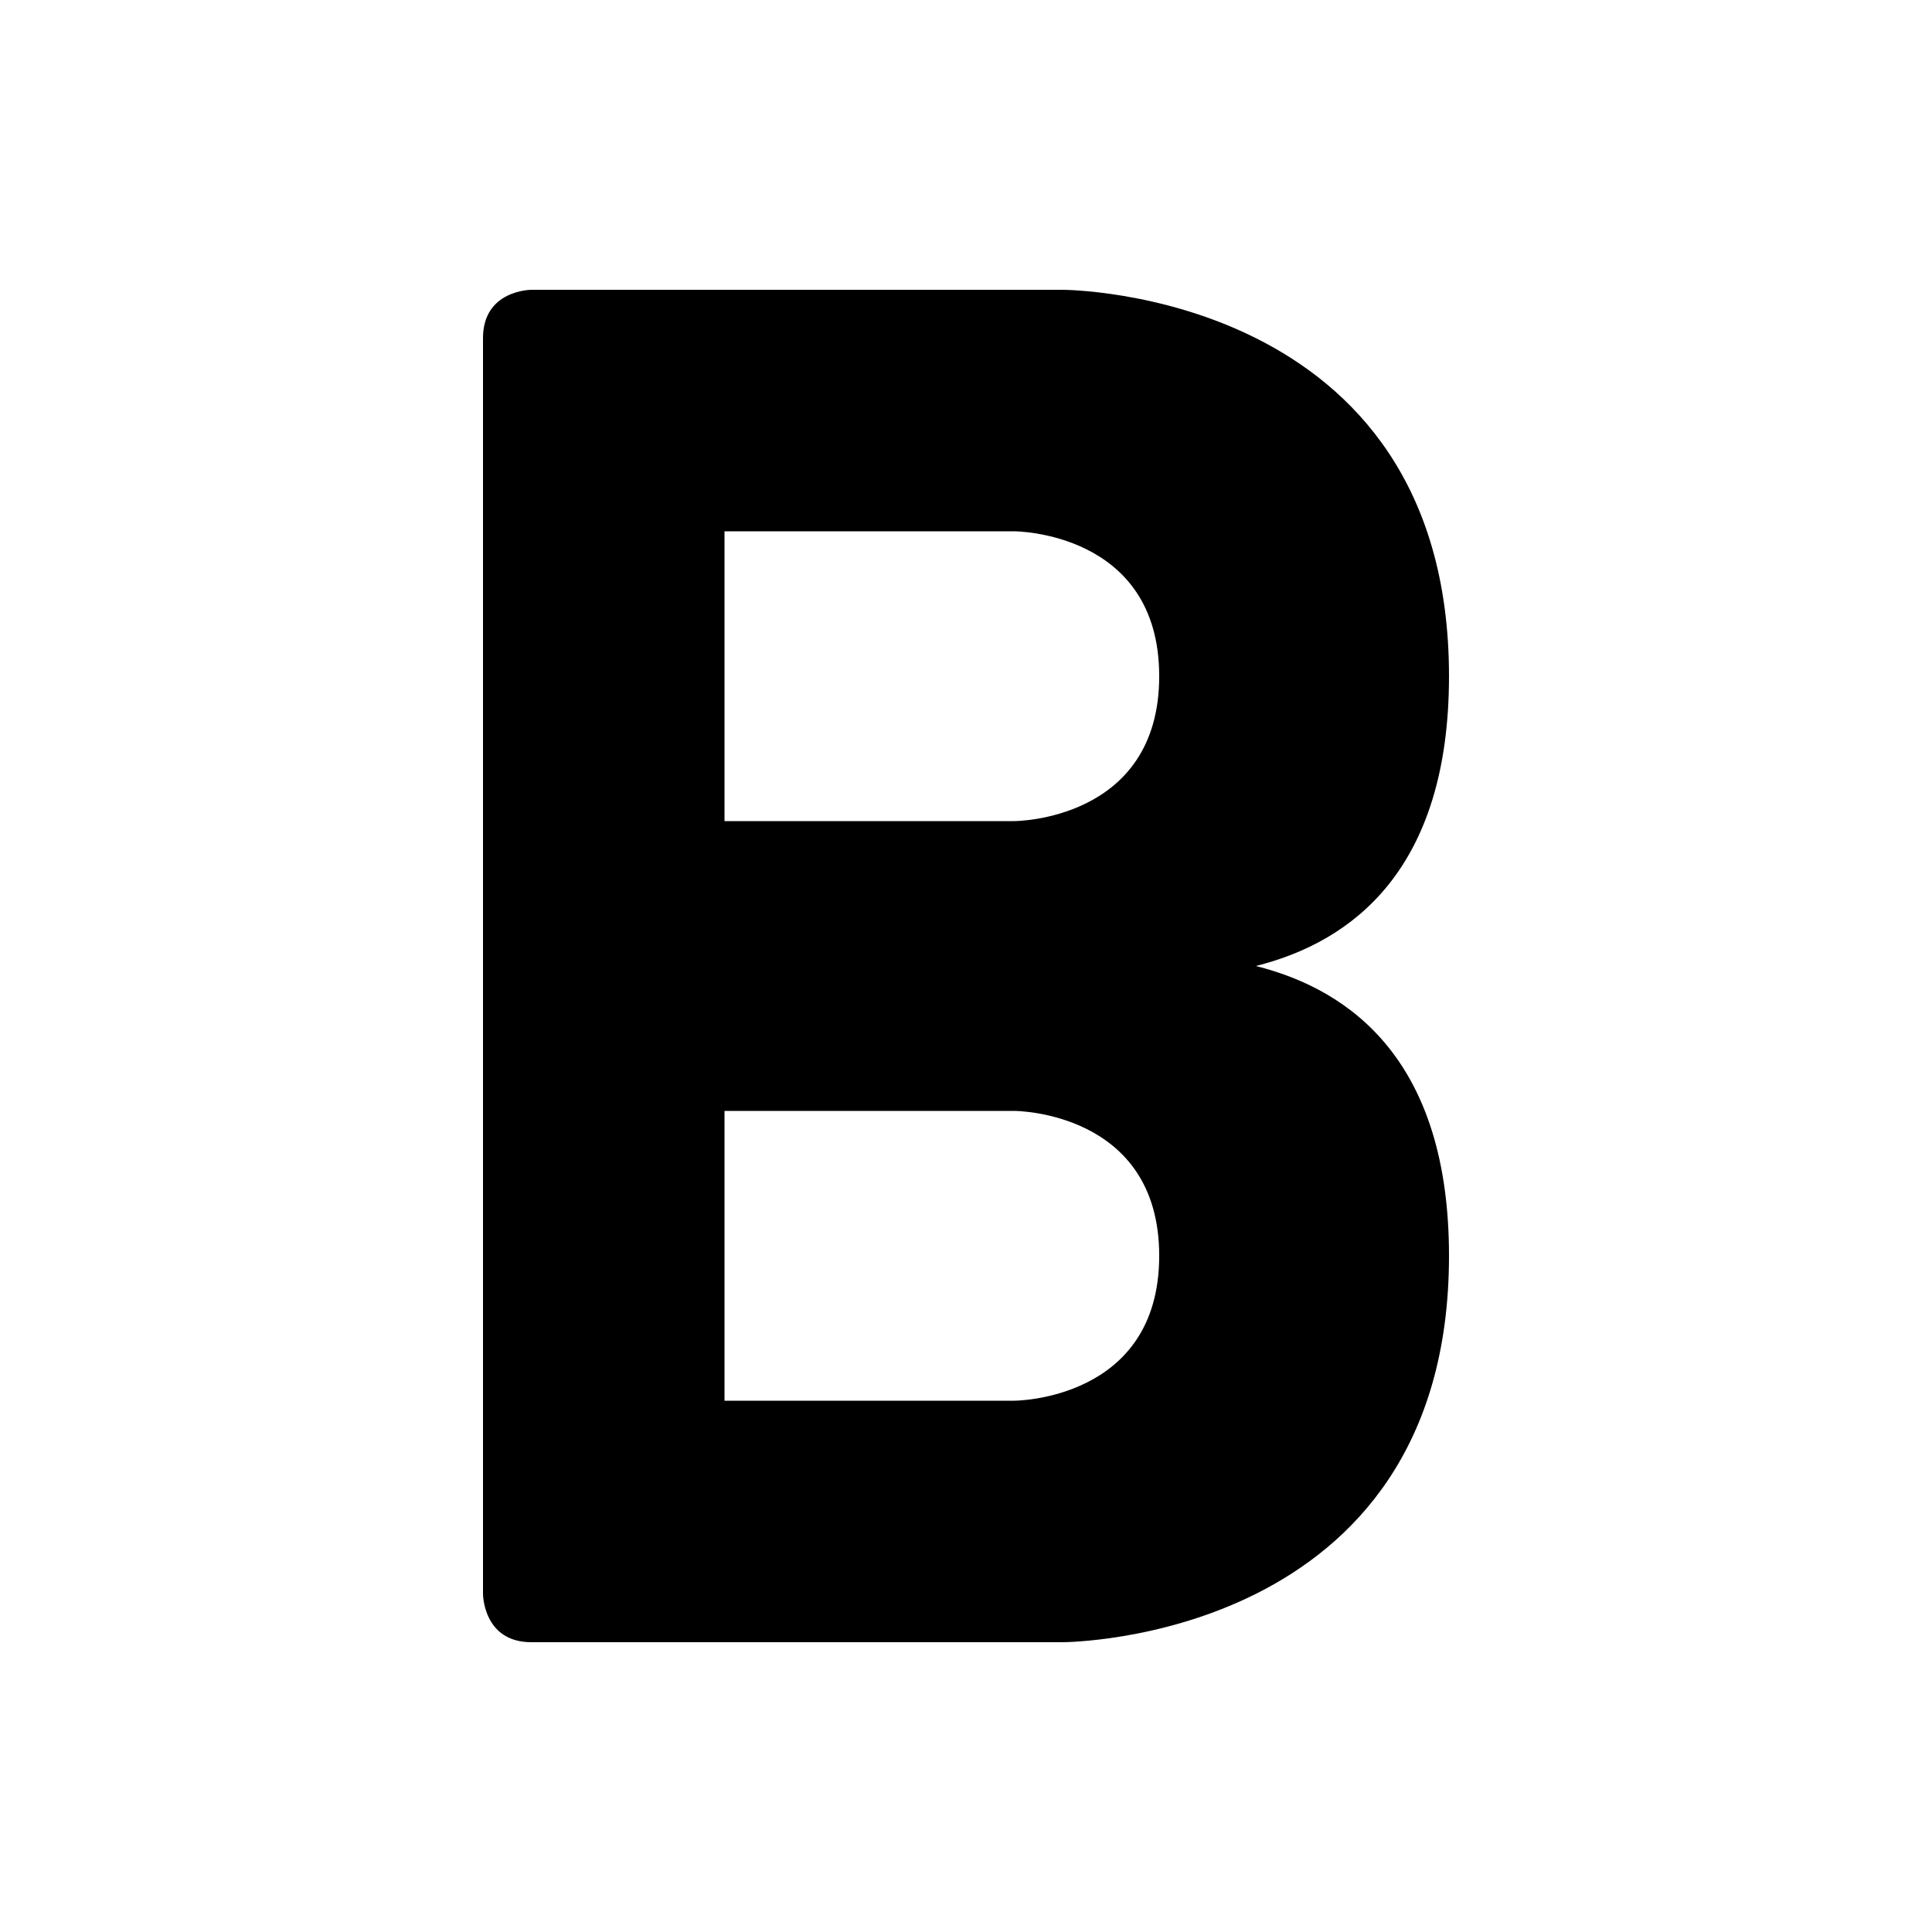
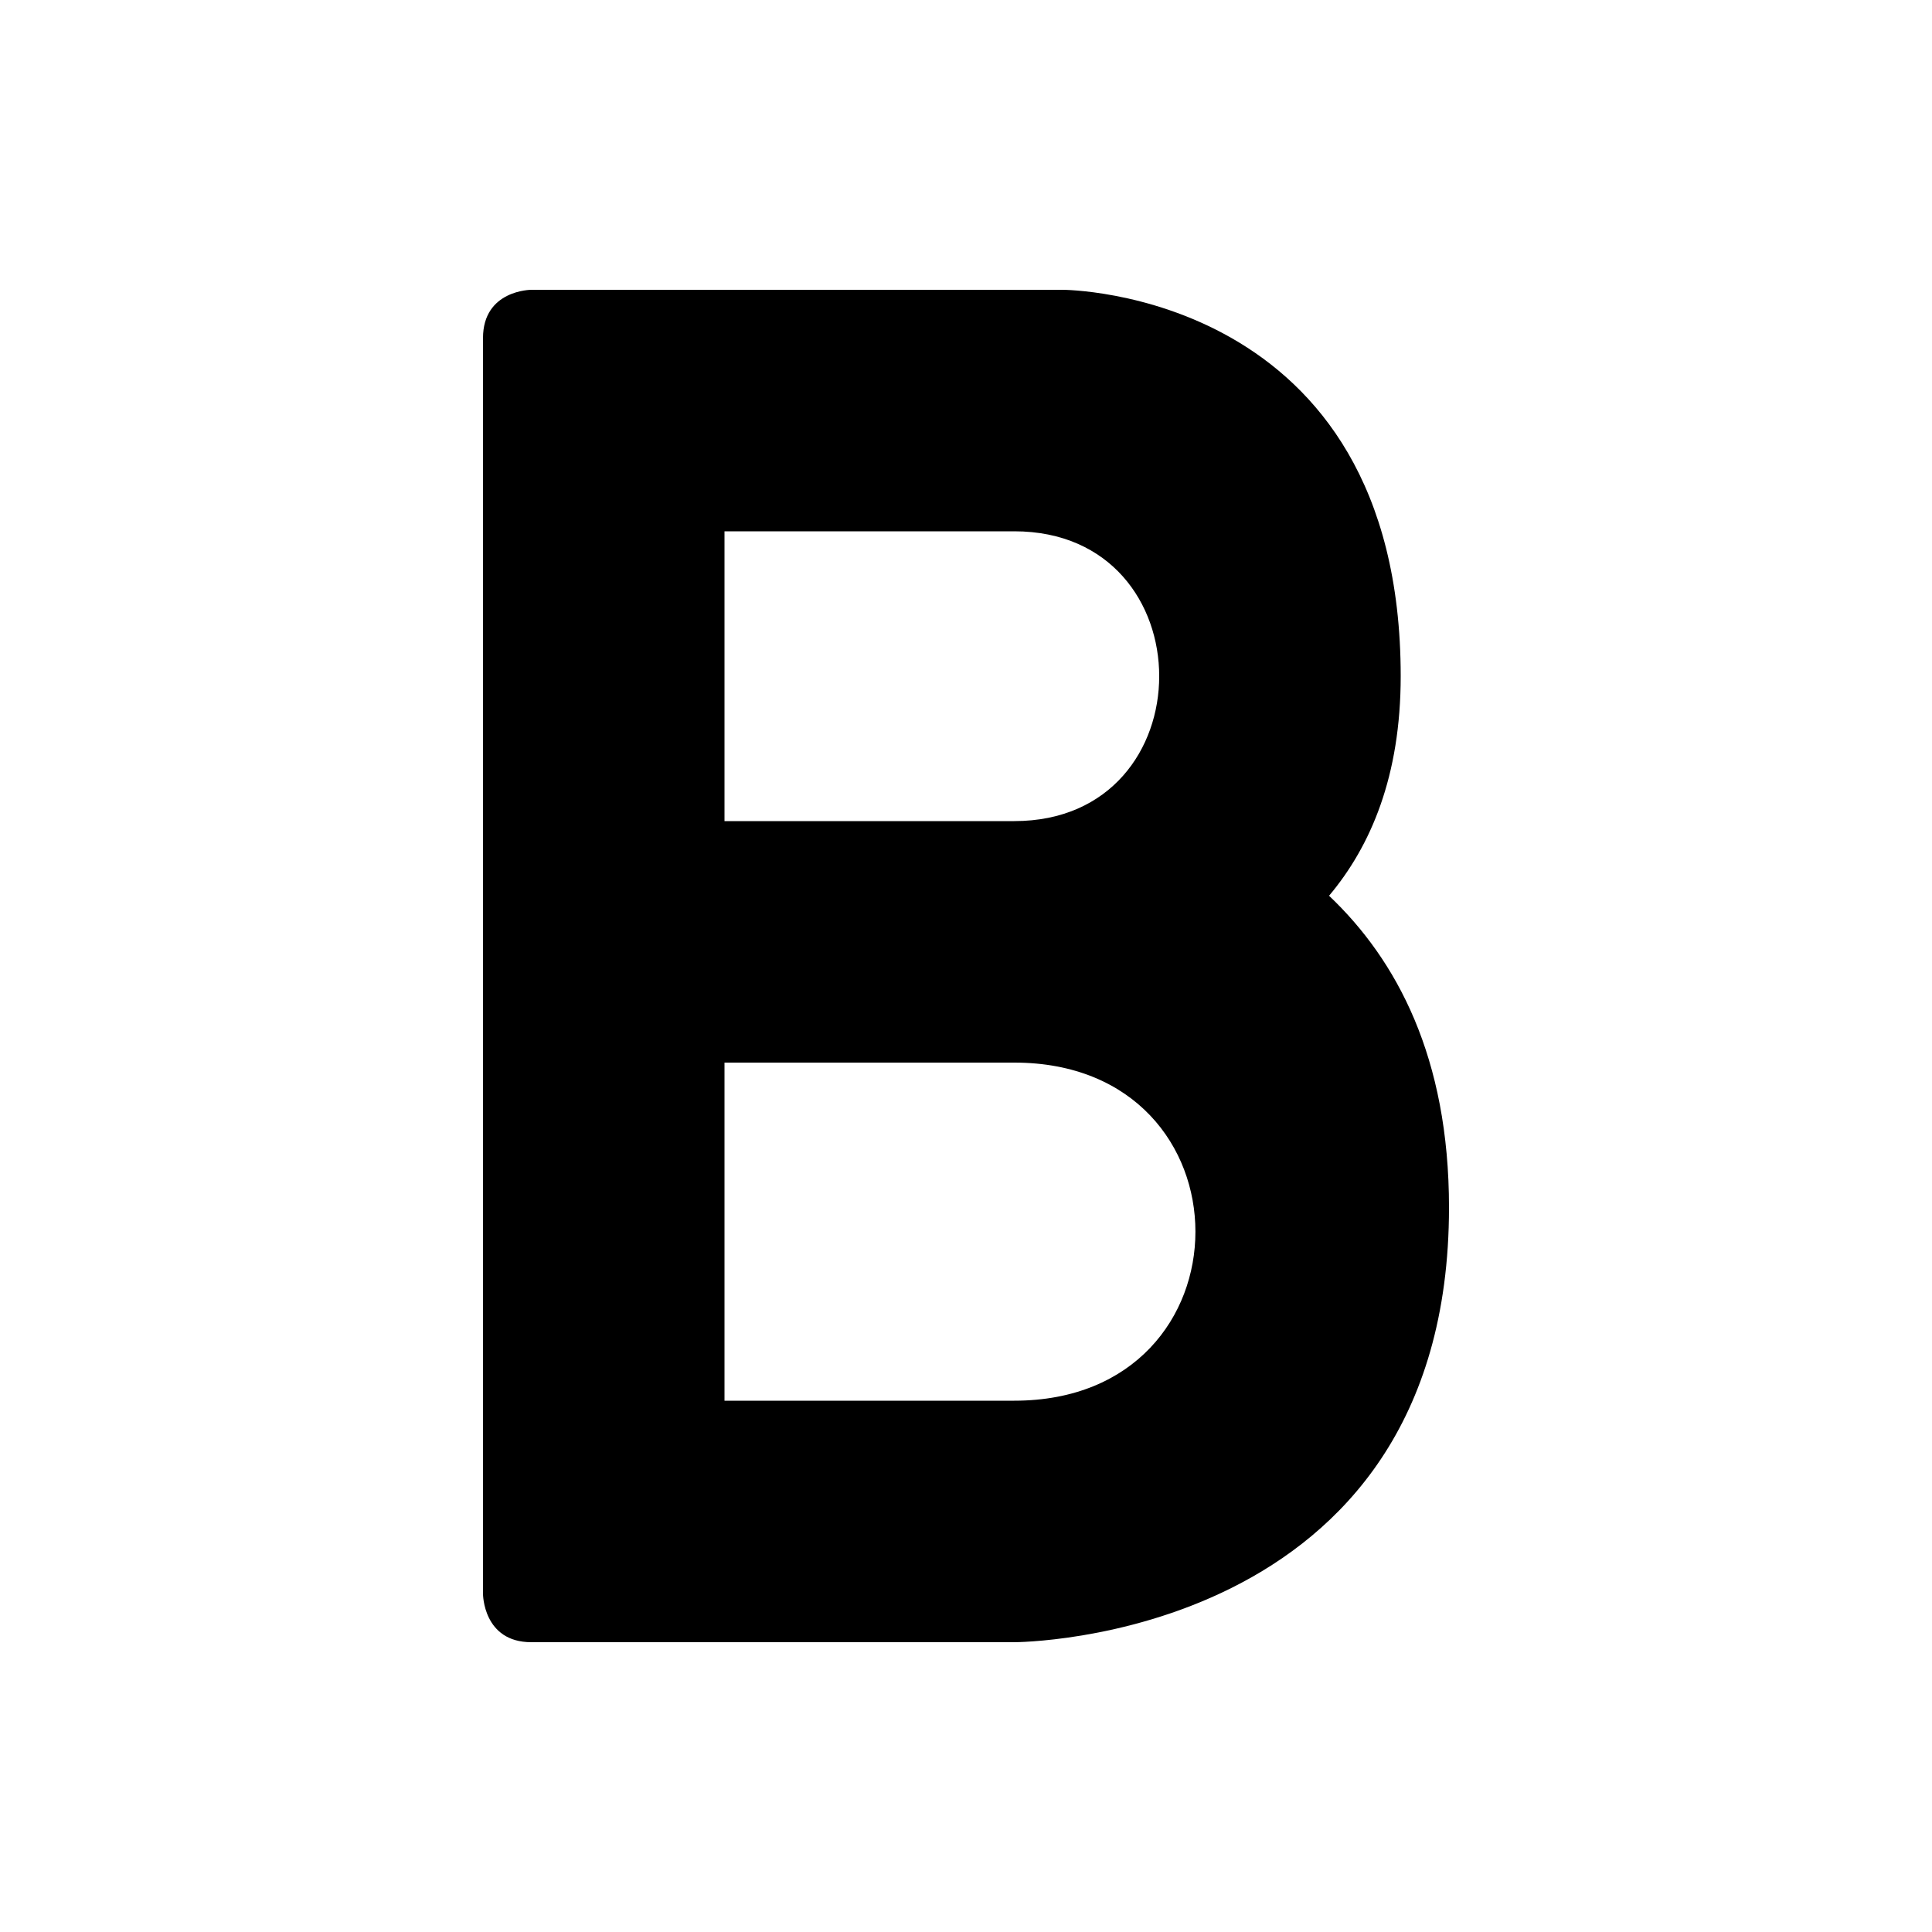
- <svg xmlns="http://www.w3.org/2000/svg" width="50" height="50" version="1.1" viewBox="0 0 50 50">
-   <path d="m13.75 7.5s-1.25 0-1.25 1.25v32.5s0 1.25 1.25 1.25h13.75s10 0 10-10c0-5-2.5-6.875-5-7.5 2.5-0.625 5-2.5 5-7.5 0-10-10-10-10-10zm5 6.25h7.5s3.75 0 3.75 3.75-3.75 3.75-3.75 3.75h-7.5zm0 15h7.5s3.75 0 3.75 3.75-3.75 3.75-3.75 3.75h-7.5z" />
+ <svg xmlns="http://www.w3.org/2000/svg" id="svg2877" viewBox="0 0 50 50" version="1.1" height="50" width="50">
+   <defs id="defs2881" />
+   <path id="path2875" d="m 13.75,7.5 c 0,0 -1.25,0 -1.25,1.25 V 20 v 6.25 15 c 0,0 0,1.25 1.25,1.25 h 12.5 c 0,0 11.25,0 11.25,-11.25 0,-3.882 -1.349,-6.403 -3.104,-8.068 C 35.475,21.898 36.25,20.089 36.25,17.5 c 0,-10 -8.75,-10 -8.75,-10 z m 5,6.25 h 7.5 c 5,0 5,7.5 0,7.5 h -7.5 z m 0,13.75 h 7.5 c 6.25,0 6.25,8.75 0,8.75 h -7.5 z" />
</svg>
